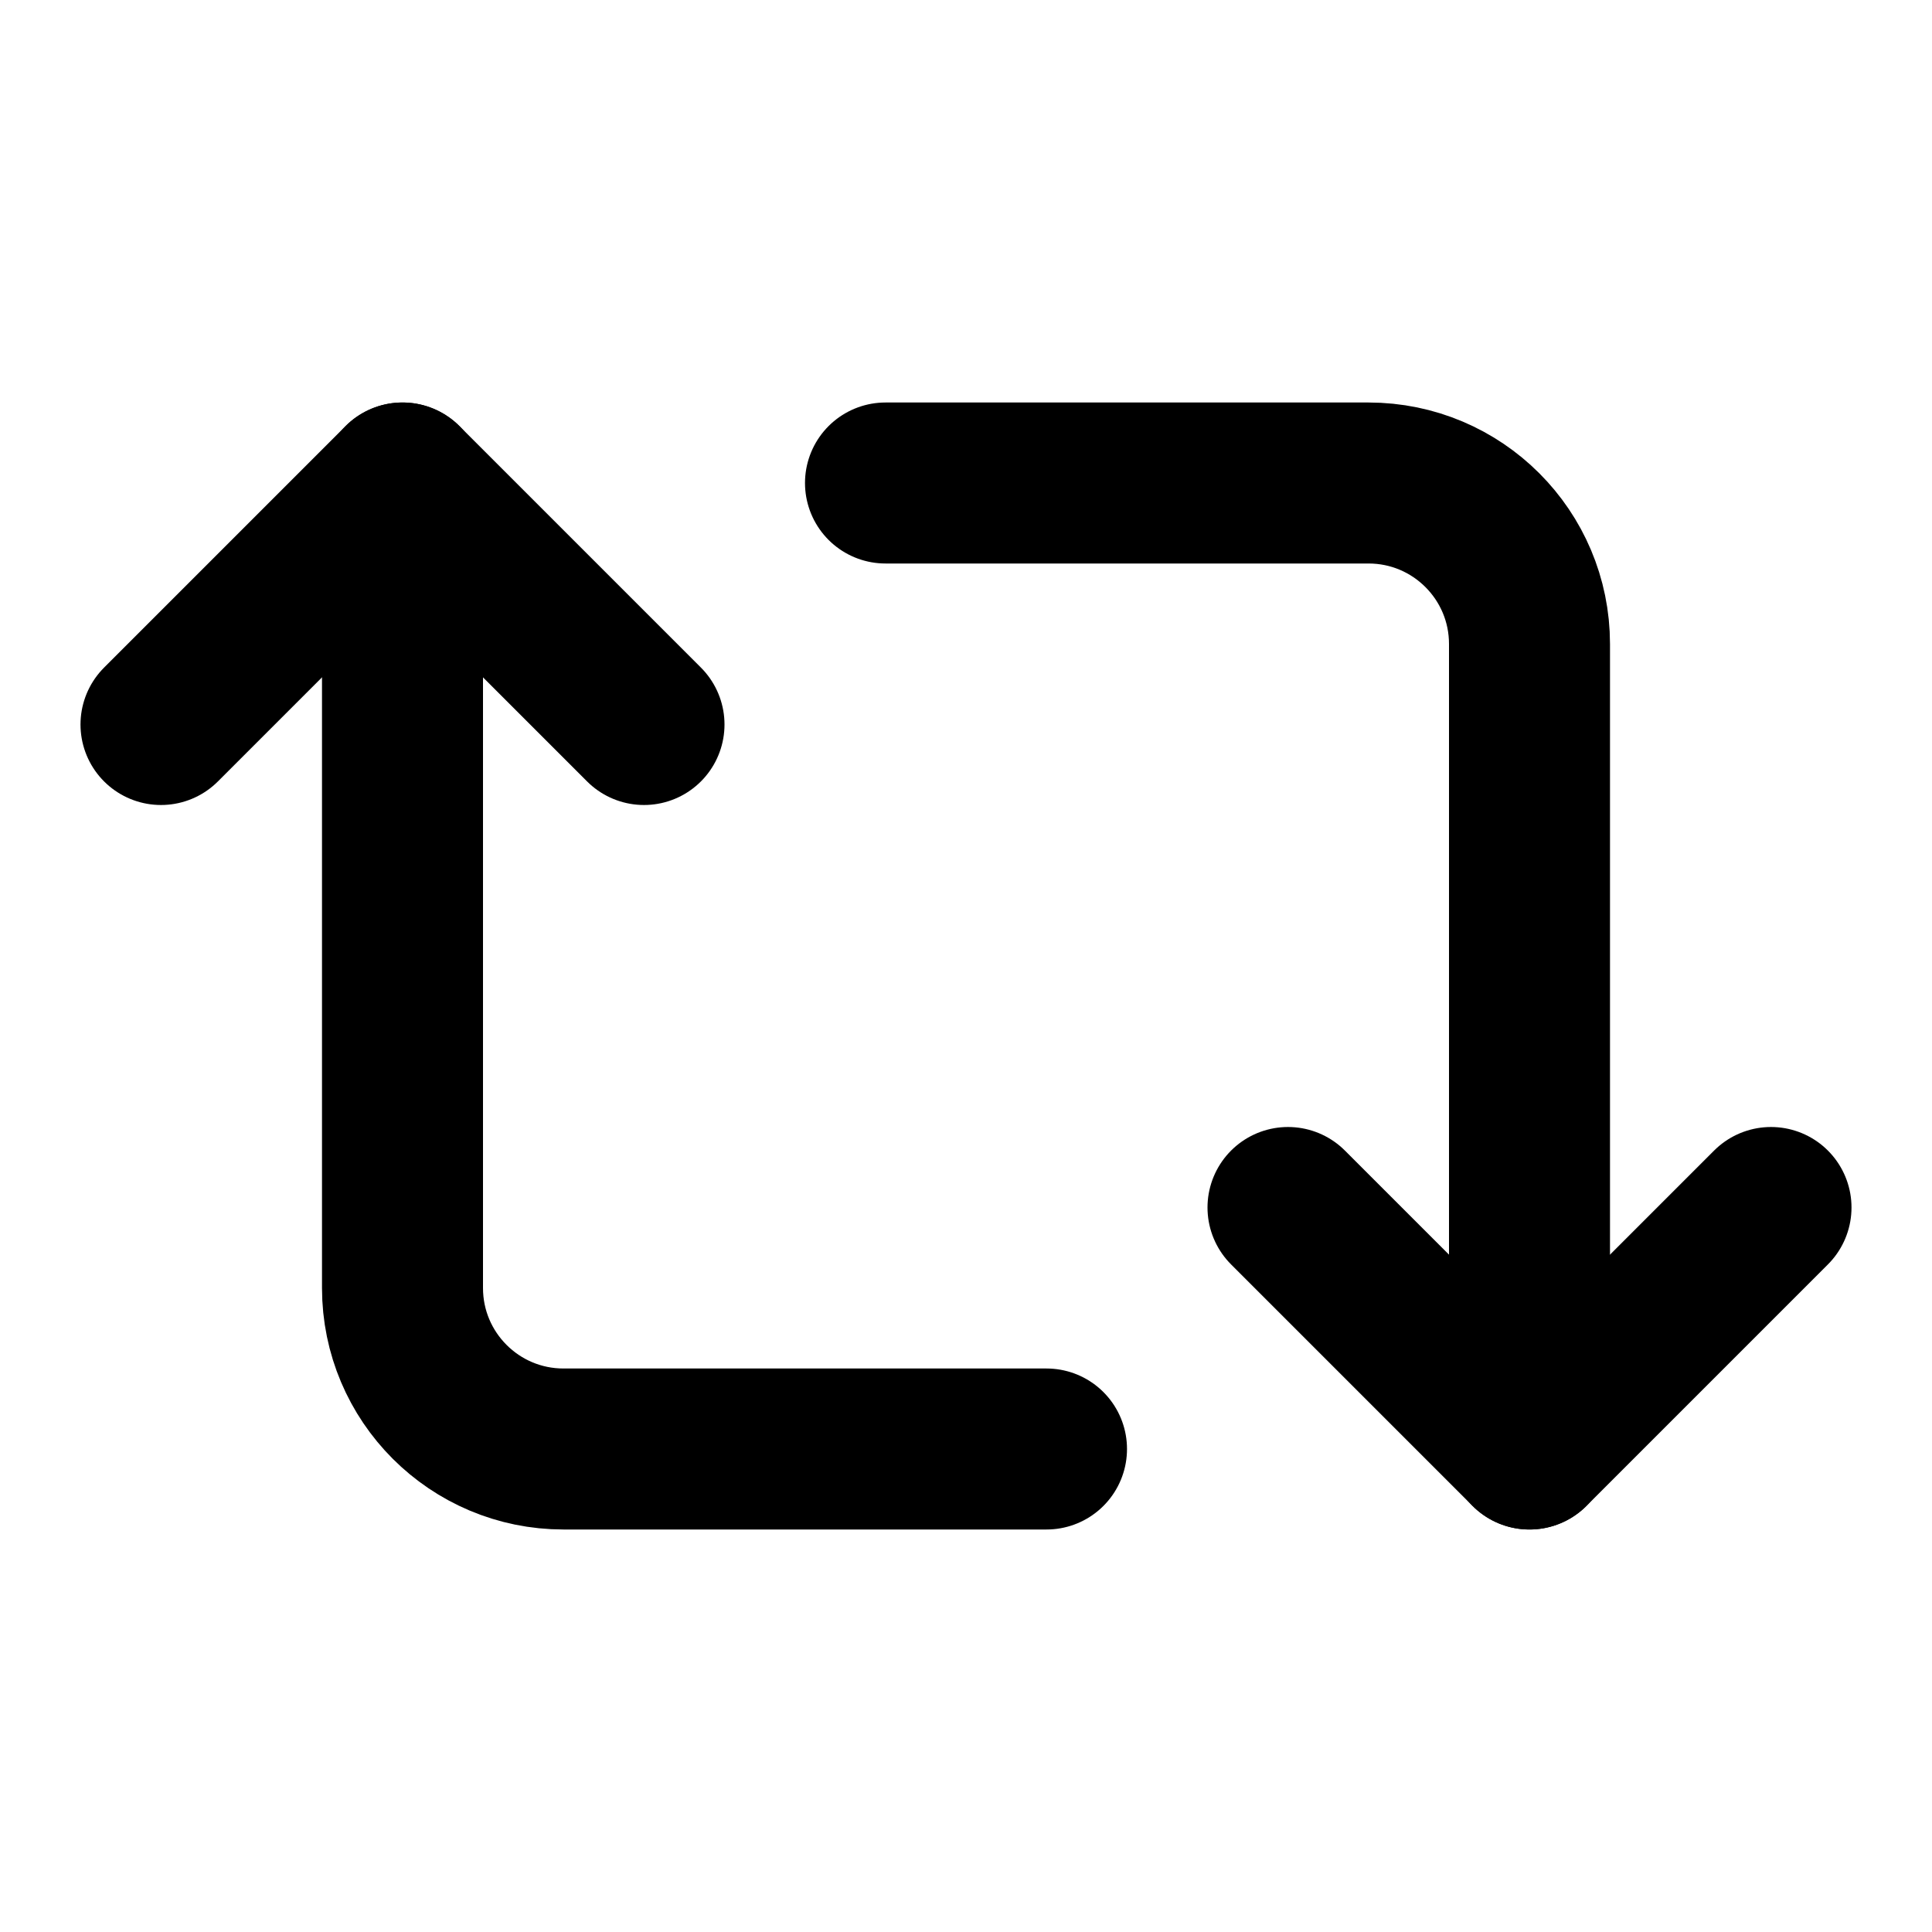
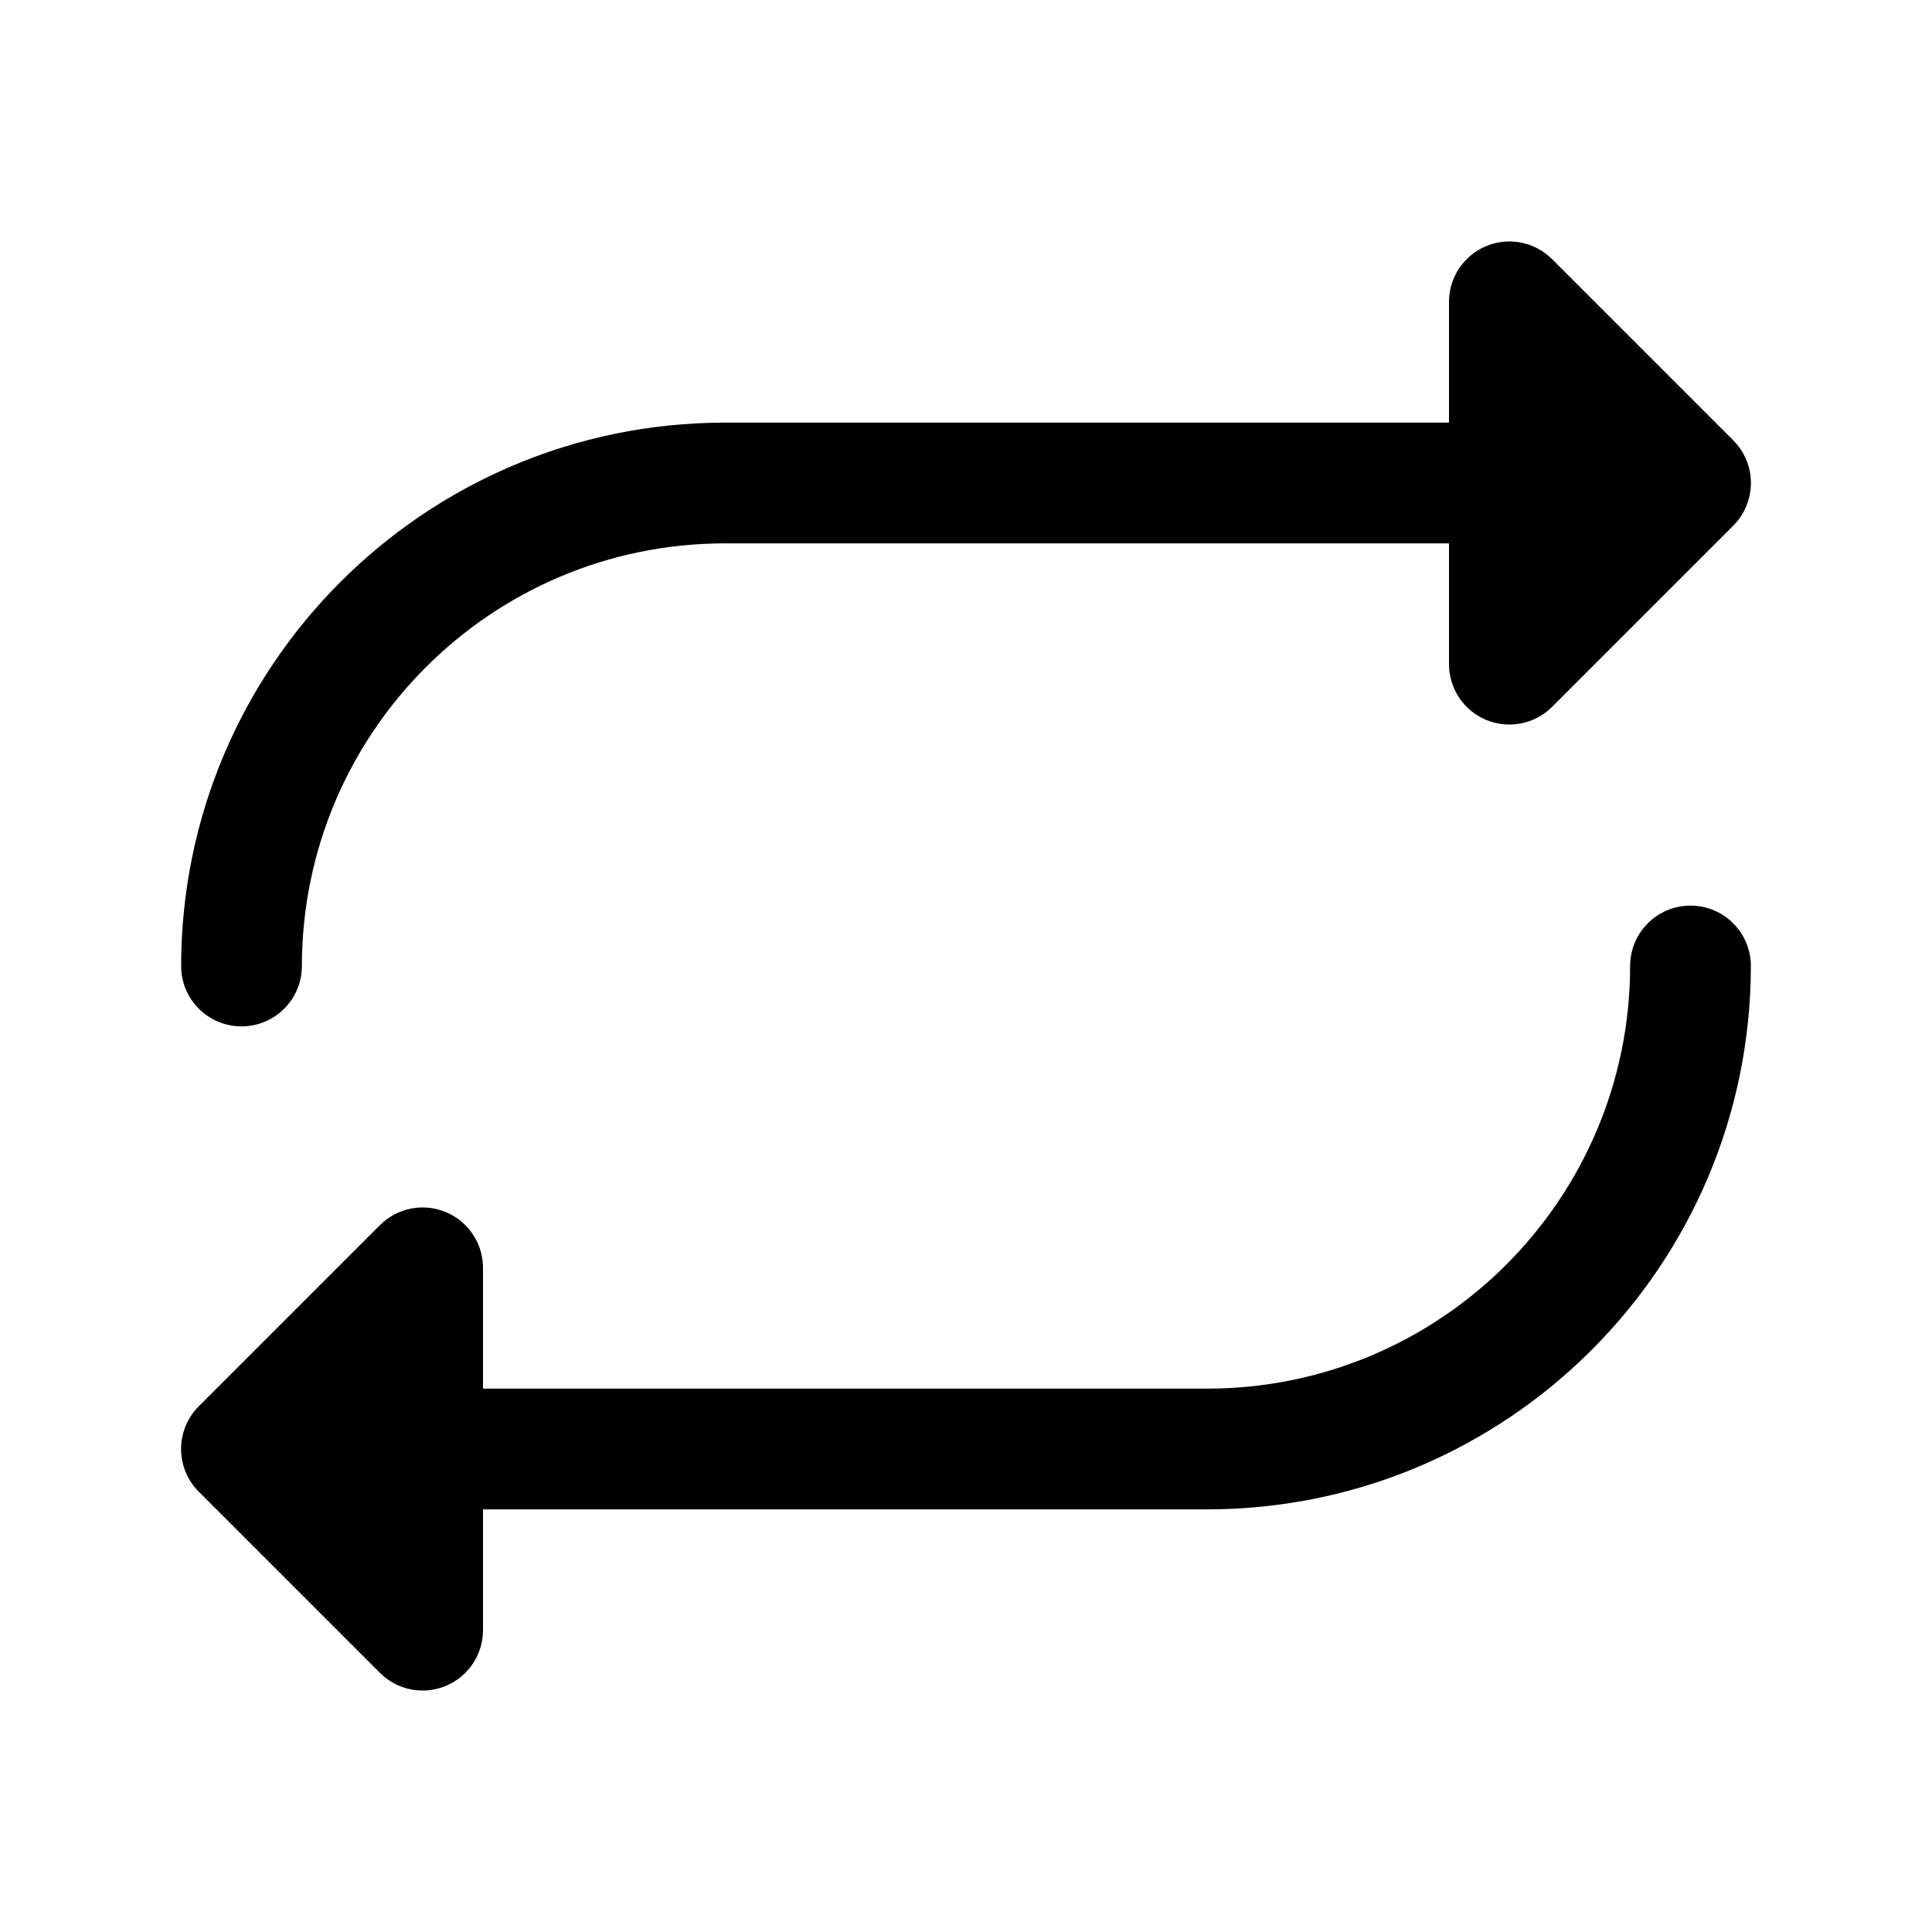
- <svg width="1em" height="1em" viewBox="0 0 24 24" fill="none" stroke="currentColor" stroke-width="2" stroke-linecap="round" stroke-linejoin="round">
-   <path d="m2 9 3-3 3 3" />
-   <path d="M13 18H7a2 2 0 0 1-2-2V6" />
-   <path d="m22 15-3 3-3-3" />
-   <path d="M11 6h6a2 2 0 0 1 2 2v10" />
+ <svg xmlns="http://www.w3.org/2000/svg" width="1em" height="1em" viewBox="0 0 256 256" fill="currentColor">
+   <path fill="currentColor" d="M24 128a72.08 72.08 0 0 1 72-72h96V40a8 8 0 0 1 13.66-5.66l24 24a8 8 0 0 1 0 11.32l-24 24A8 8 0 0 1 192 88V72H96a56.06 56.06 0 0 0-56 56a8 8 0 0 1-16 0m200-8a8 8 0 0 0-8 8a56.06 56.06 0 0 1-56 56H64v-16a8 8 0 0 0-13.66-5.66l-24 24a8 8 0 0 0 0 11.32l24 24A8 8 0 0 0 64 216v-16h96a72.08 72.08 0 0 0 72-72a8 8 0 0 0-8-8" />
</svg>
